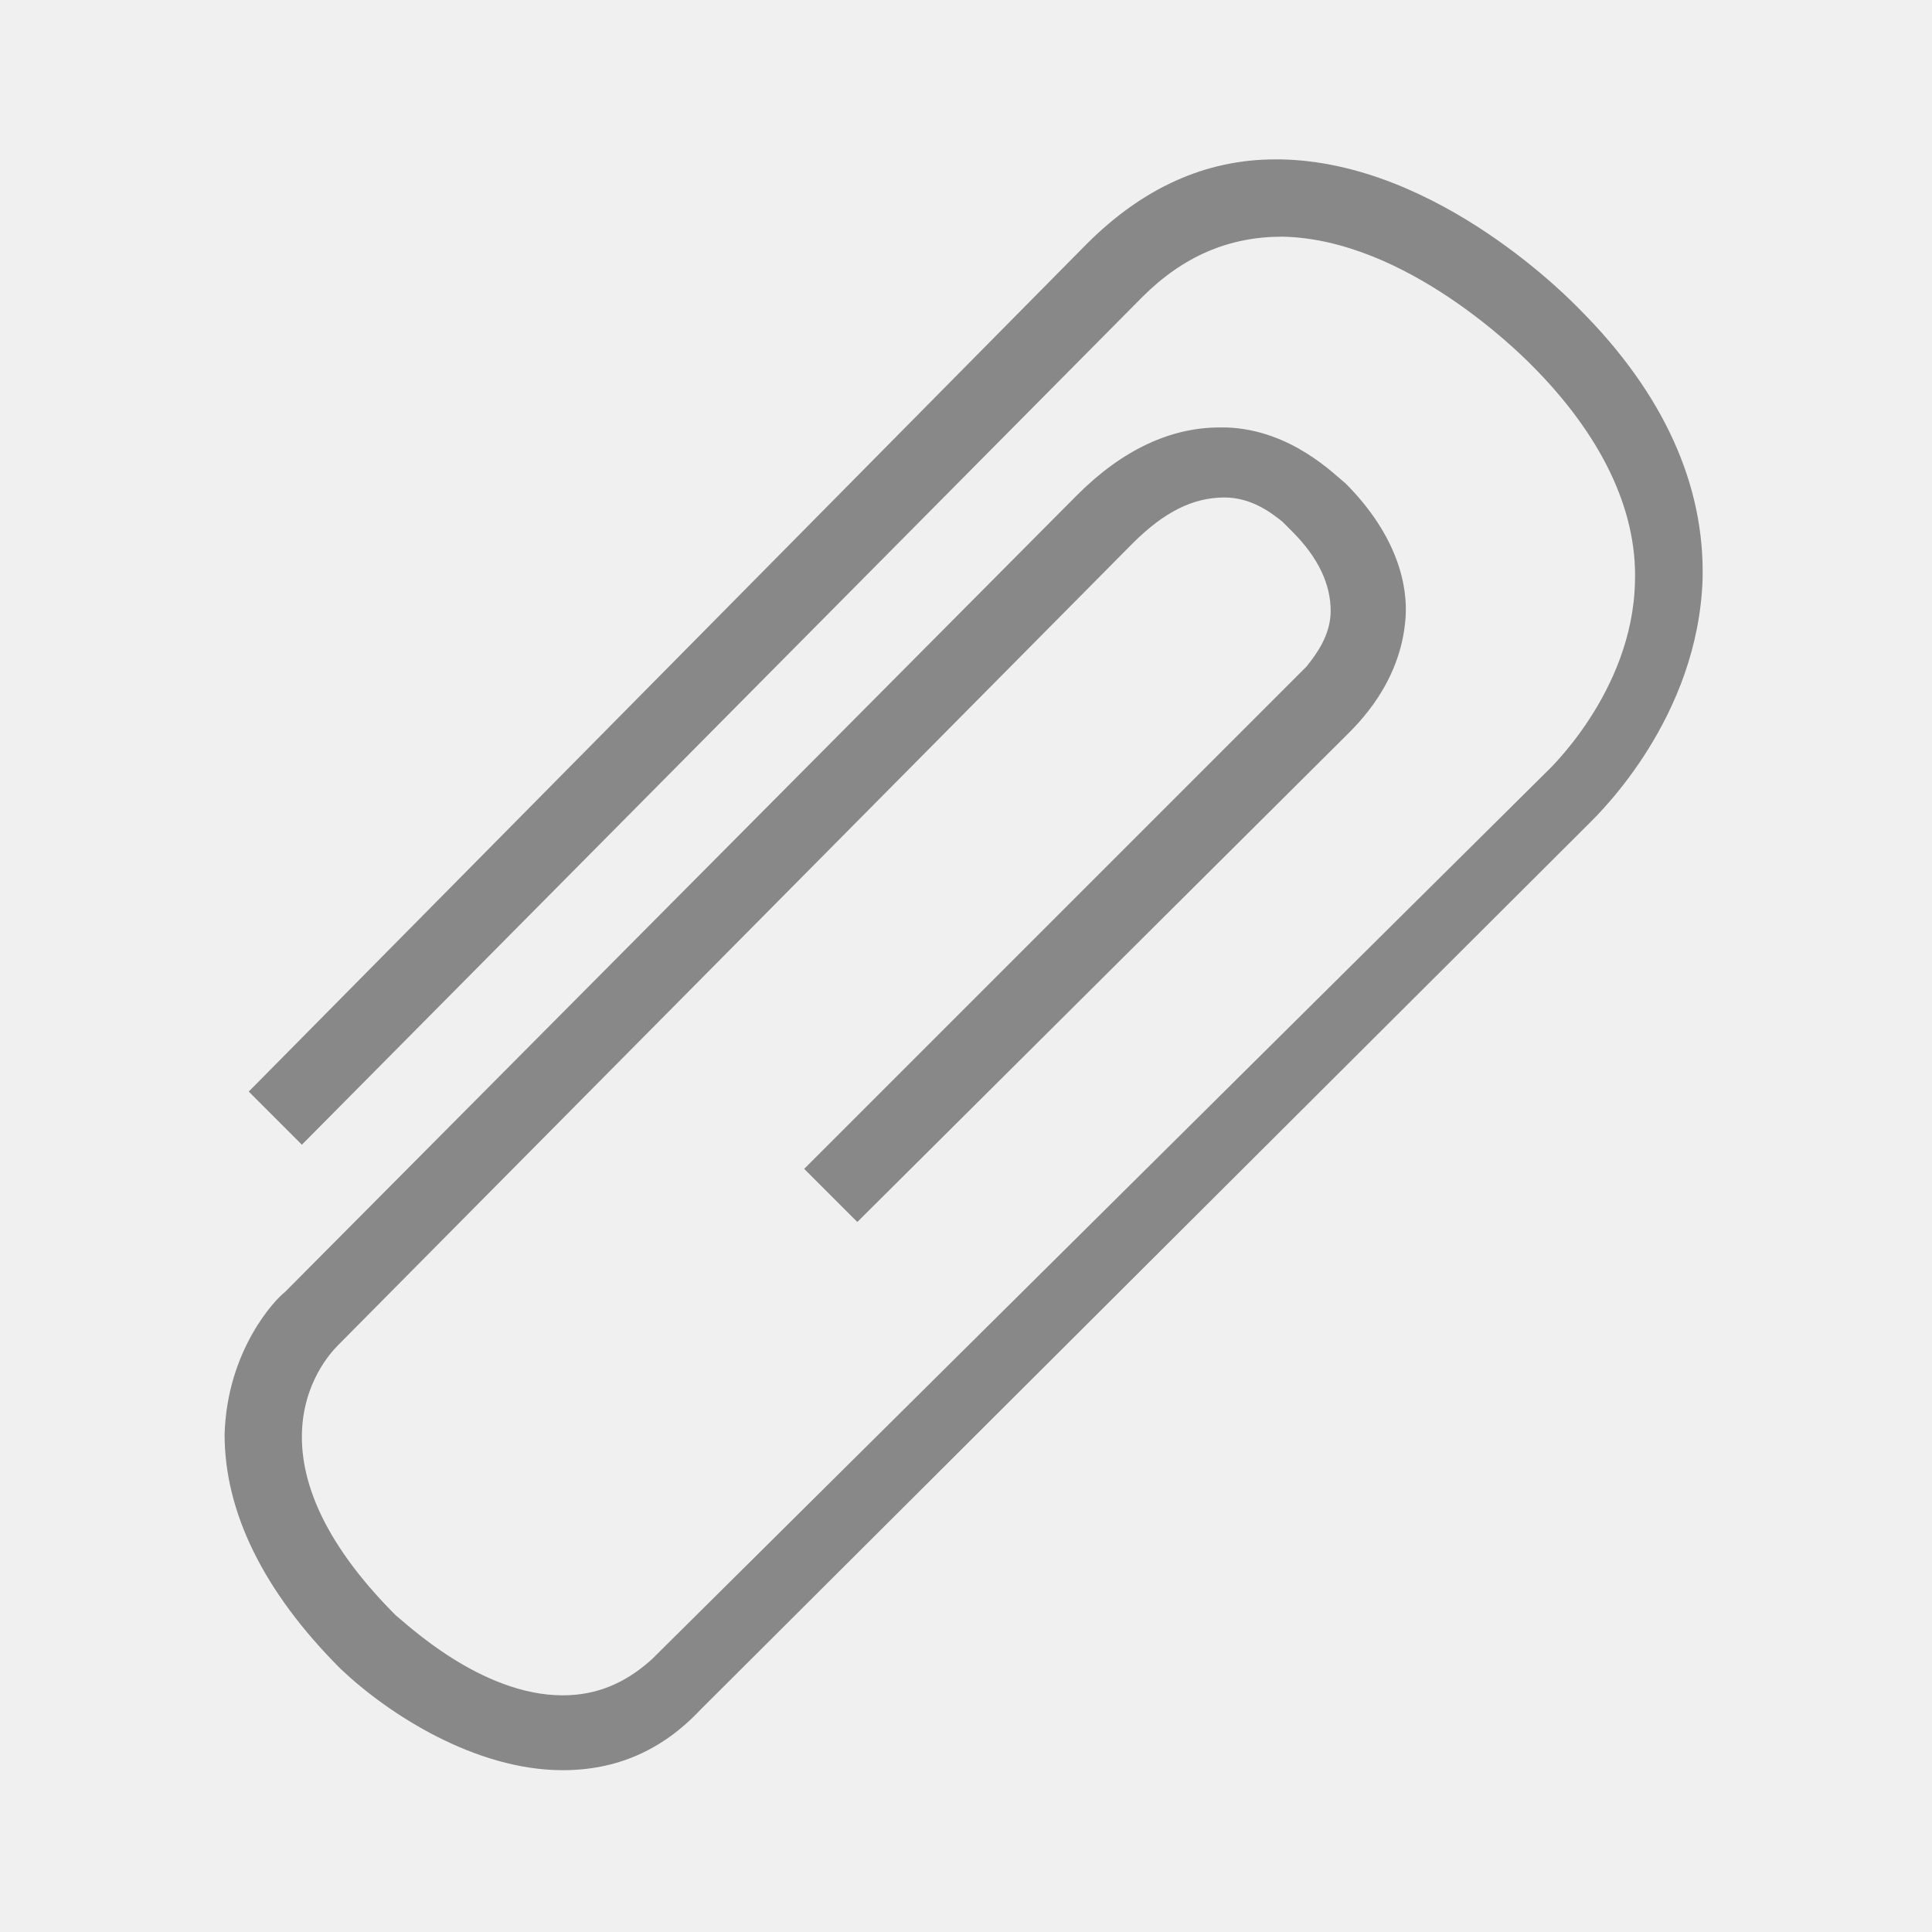
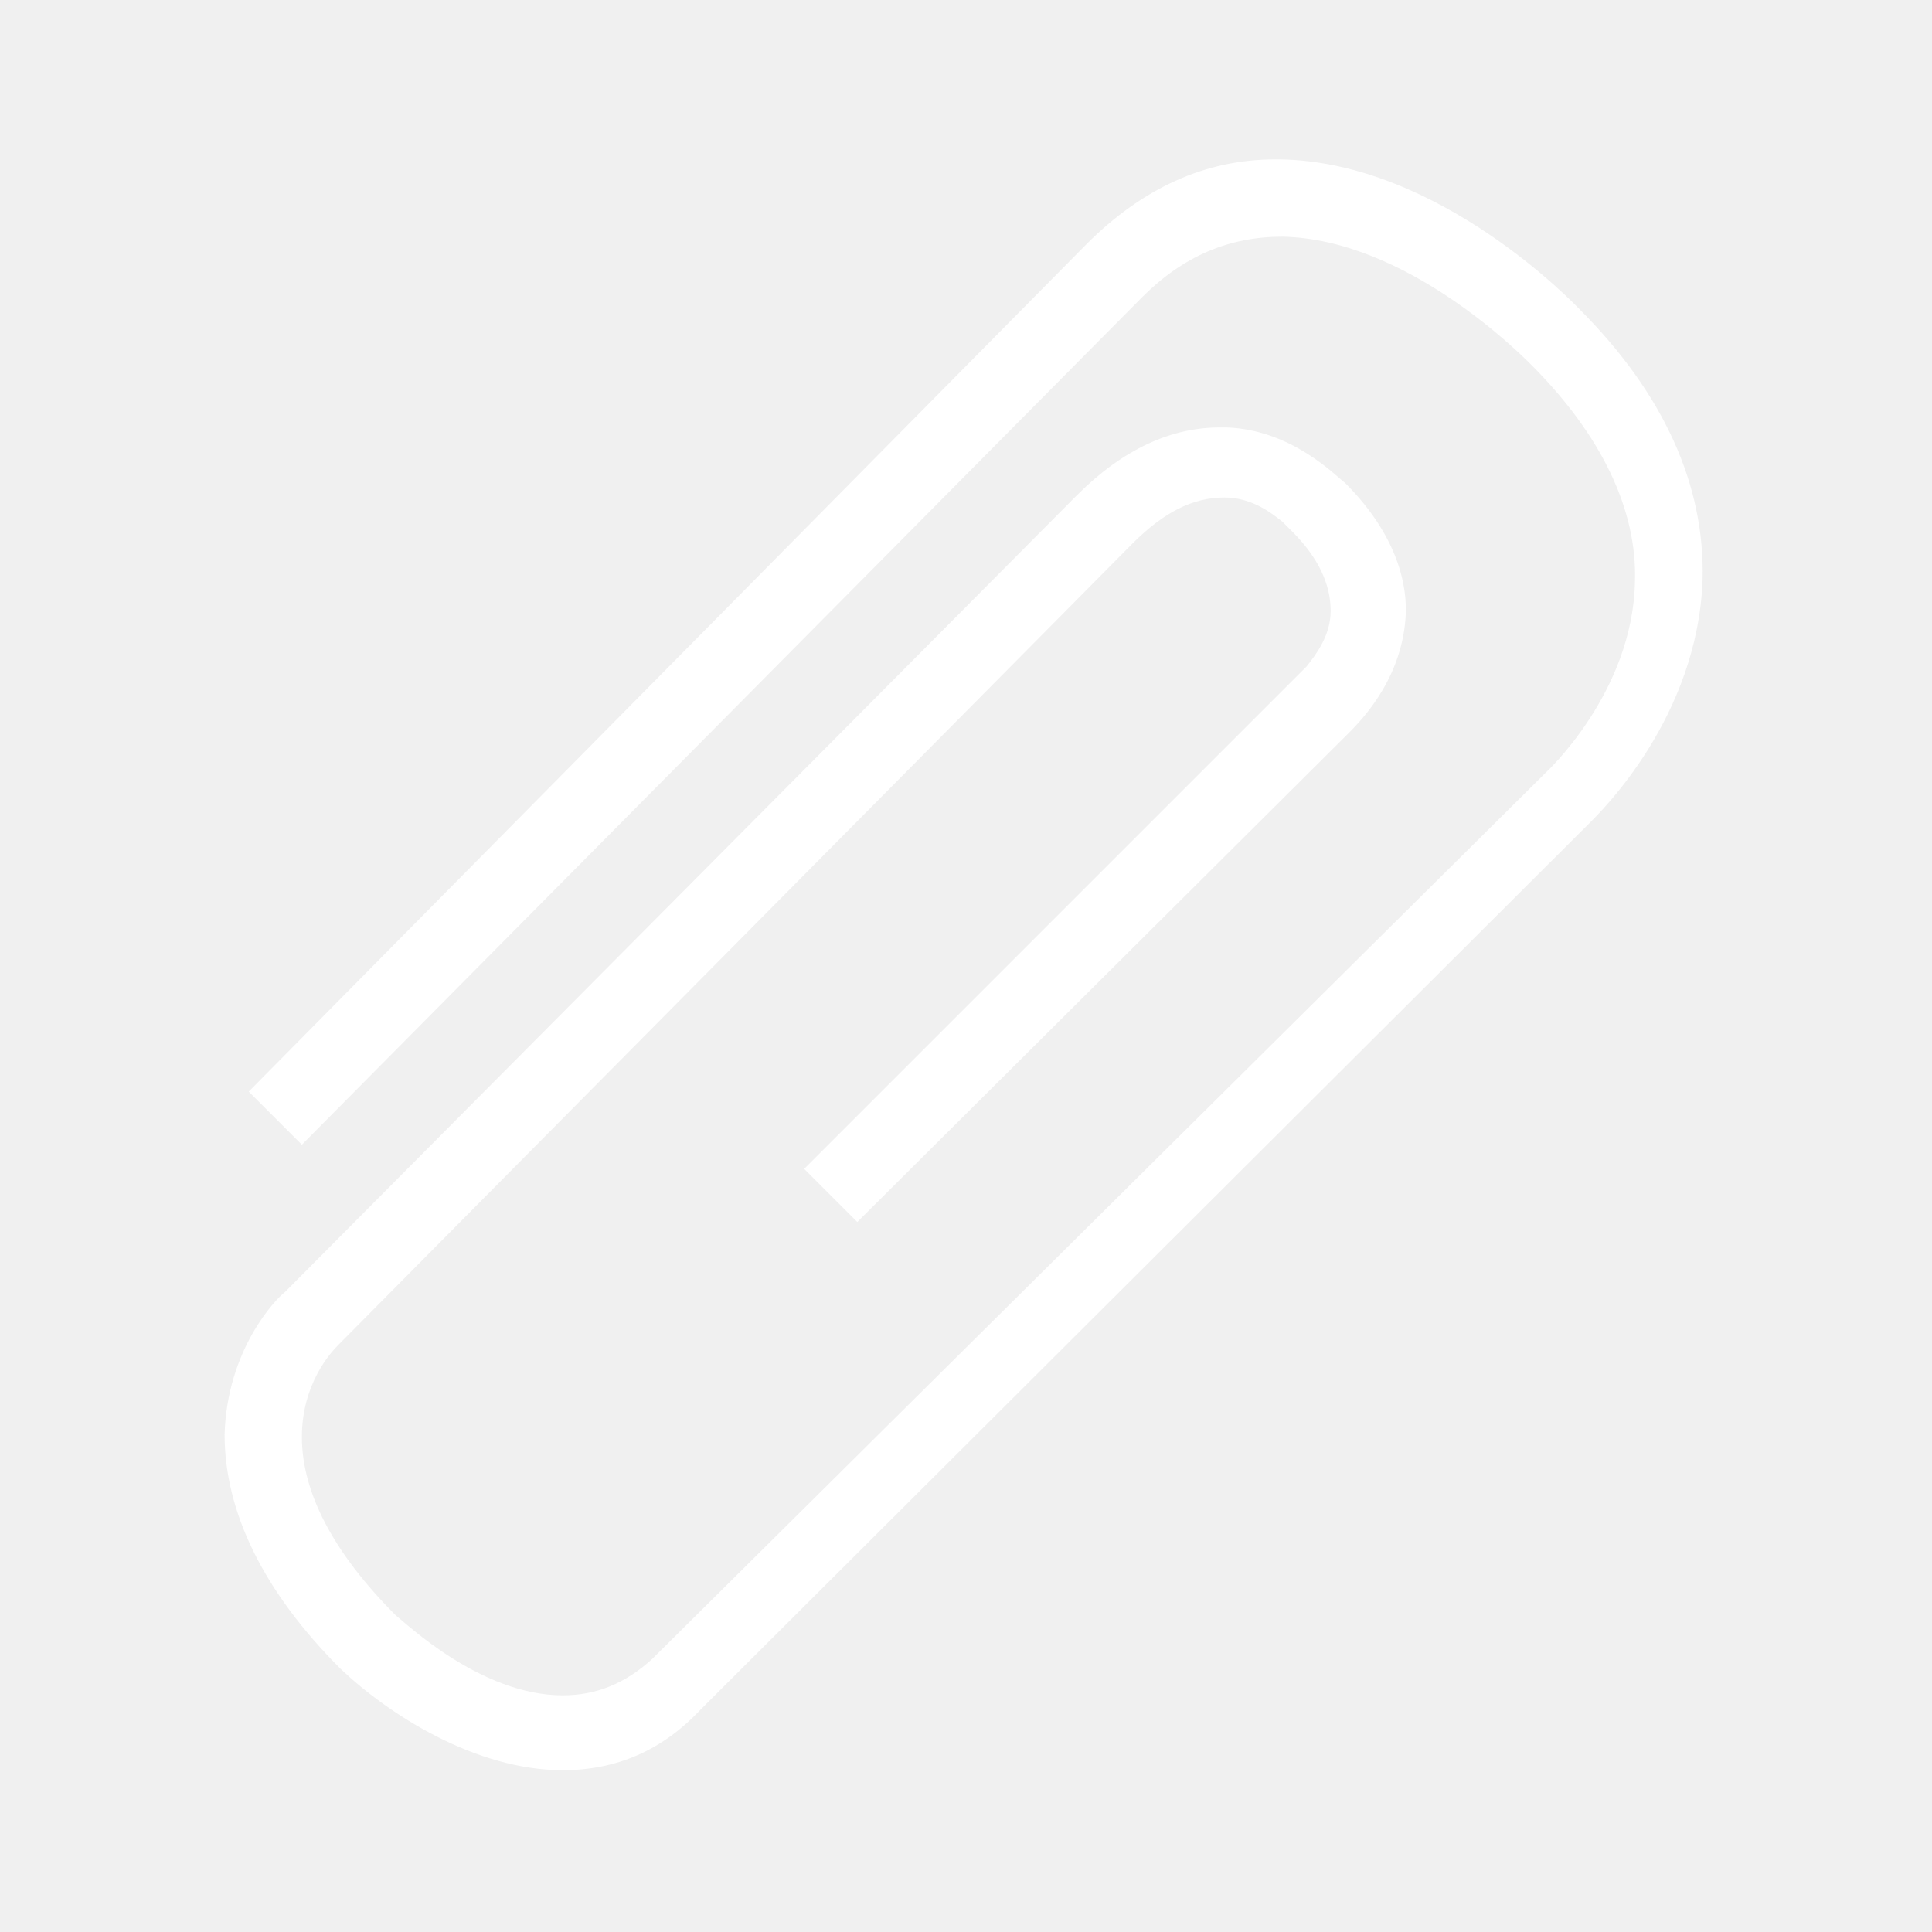
<svg xmlns="http://www.w3.org/2000/svg" version="1.1" id="Layer_5" x="0px" y="0px" viewBox="0 0 80 80" style="enable-background:new 0 0 80 80;" xml:space="preserve">
  <style type="text/css">
- 	.st0{fill:#888888;}
+ 	.st0{fill:#FFFFFF;}
</style>
  <path class="st0" d="M23.3,73.3c-3.6,0-7.2-2.3-9.2-4.2c-3.2-3.2-4.8-6.5-4.8-9.7c0.1-3.5,2.1-5.6,2.5-5.9l32.8-33  c1.9-1.9,3.9-2.8,5.9-2.8c0.1,0,0.2,0,0.3,0c2.7,0.1,4.5,2,4.9,2.3c2.2,2.2,2.6,4.3,2.5,5.6c-0.2,2.7-2,4.4-2.5,4.9L35.5,50.6  l-2.2-2.2l20.4-20.4c0.1-0.1,0.2-0.2,0.3-0.3l0.1-0.1l0,0c0.4-0.5,1-1.3,1-2.3c0-1.1-0.5-2.2-1.6-3.3l-0.4-0.4l0,0  c-0.5-0.4-1.3-1-2.4-1c-1.3,0-2.5,0.6-3.8,1.9L14,55.7c-0.3,0.3-1.5,1.6-1.5,3.8c0,2.3,1.3,4.8,3.9,7.4c0.4,0.3,3.5,3.3,6.9,3.3  c1.4,0,2.6-0.5,3.7-1.5l37-36.7c0,0,3.6-3.3,3.7-7.9c0.1-3-1.4-6.1-4.3-9c-0.5-0.5-5.2-5.2-10.3-5.3c-2.2,0-4.1,0.8-5.8,2.5  L12.5,47.4l-2.2-2.2L45,10.1c2.3-2.3,4.9-3.5,7.8-3.5l0.2,0c6.6,0.1,12.2,6,12.4,6.2c3.5,3.5,5.2,7.3,5.1,11.2  c-0.2,5.7-4.2,9.6-4.7,10.1L29,70.8C27.4,72.5,25.5,73.3,23.3,73.3L23.3,73.3z" />
</svg>
